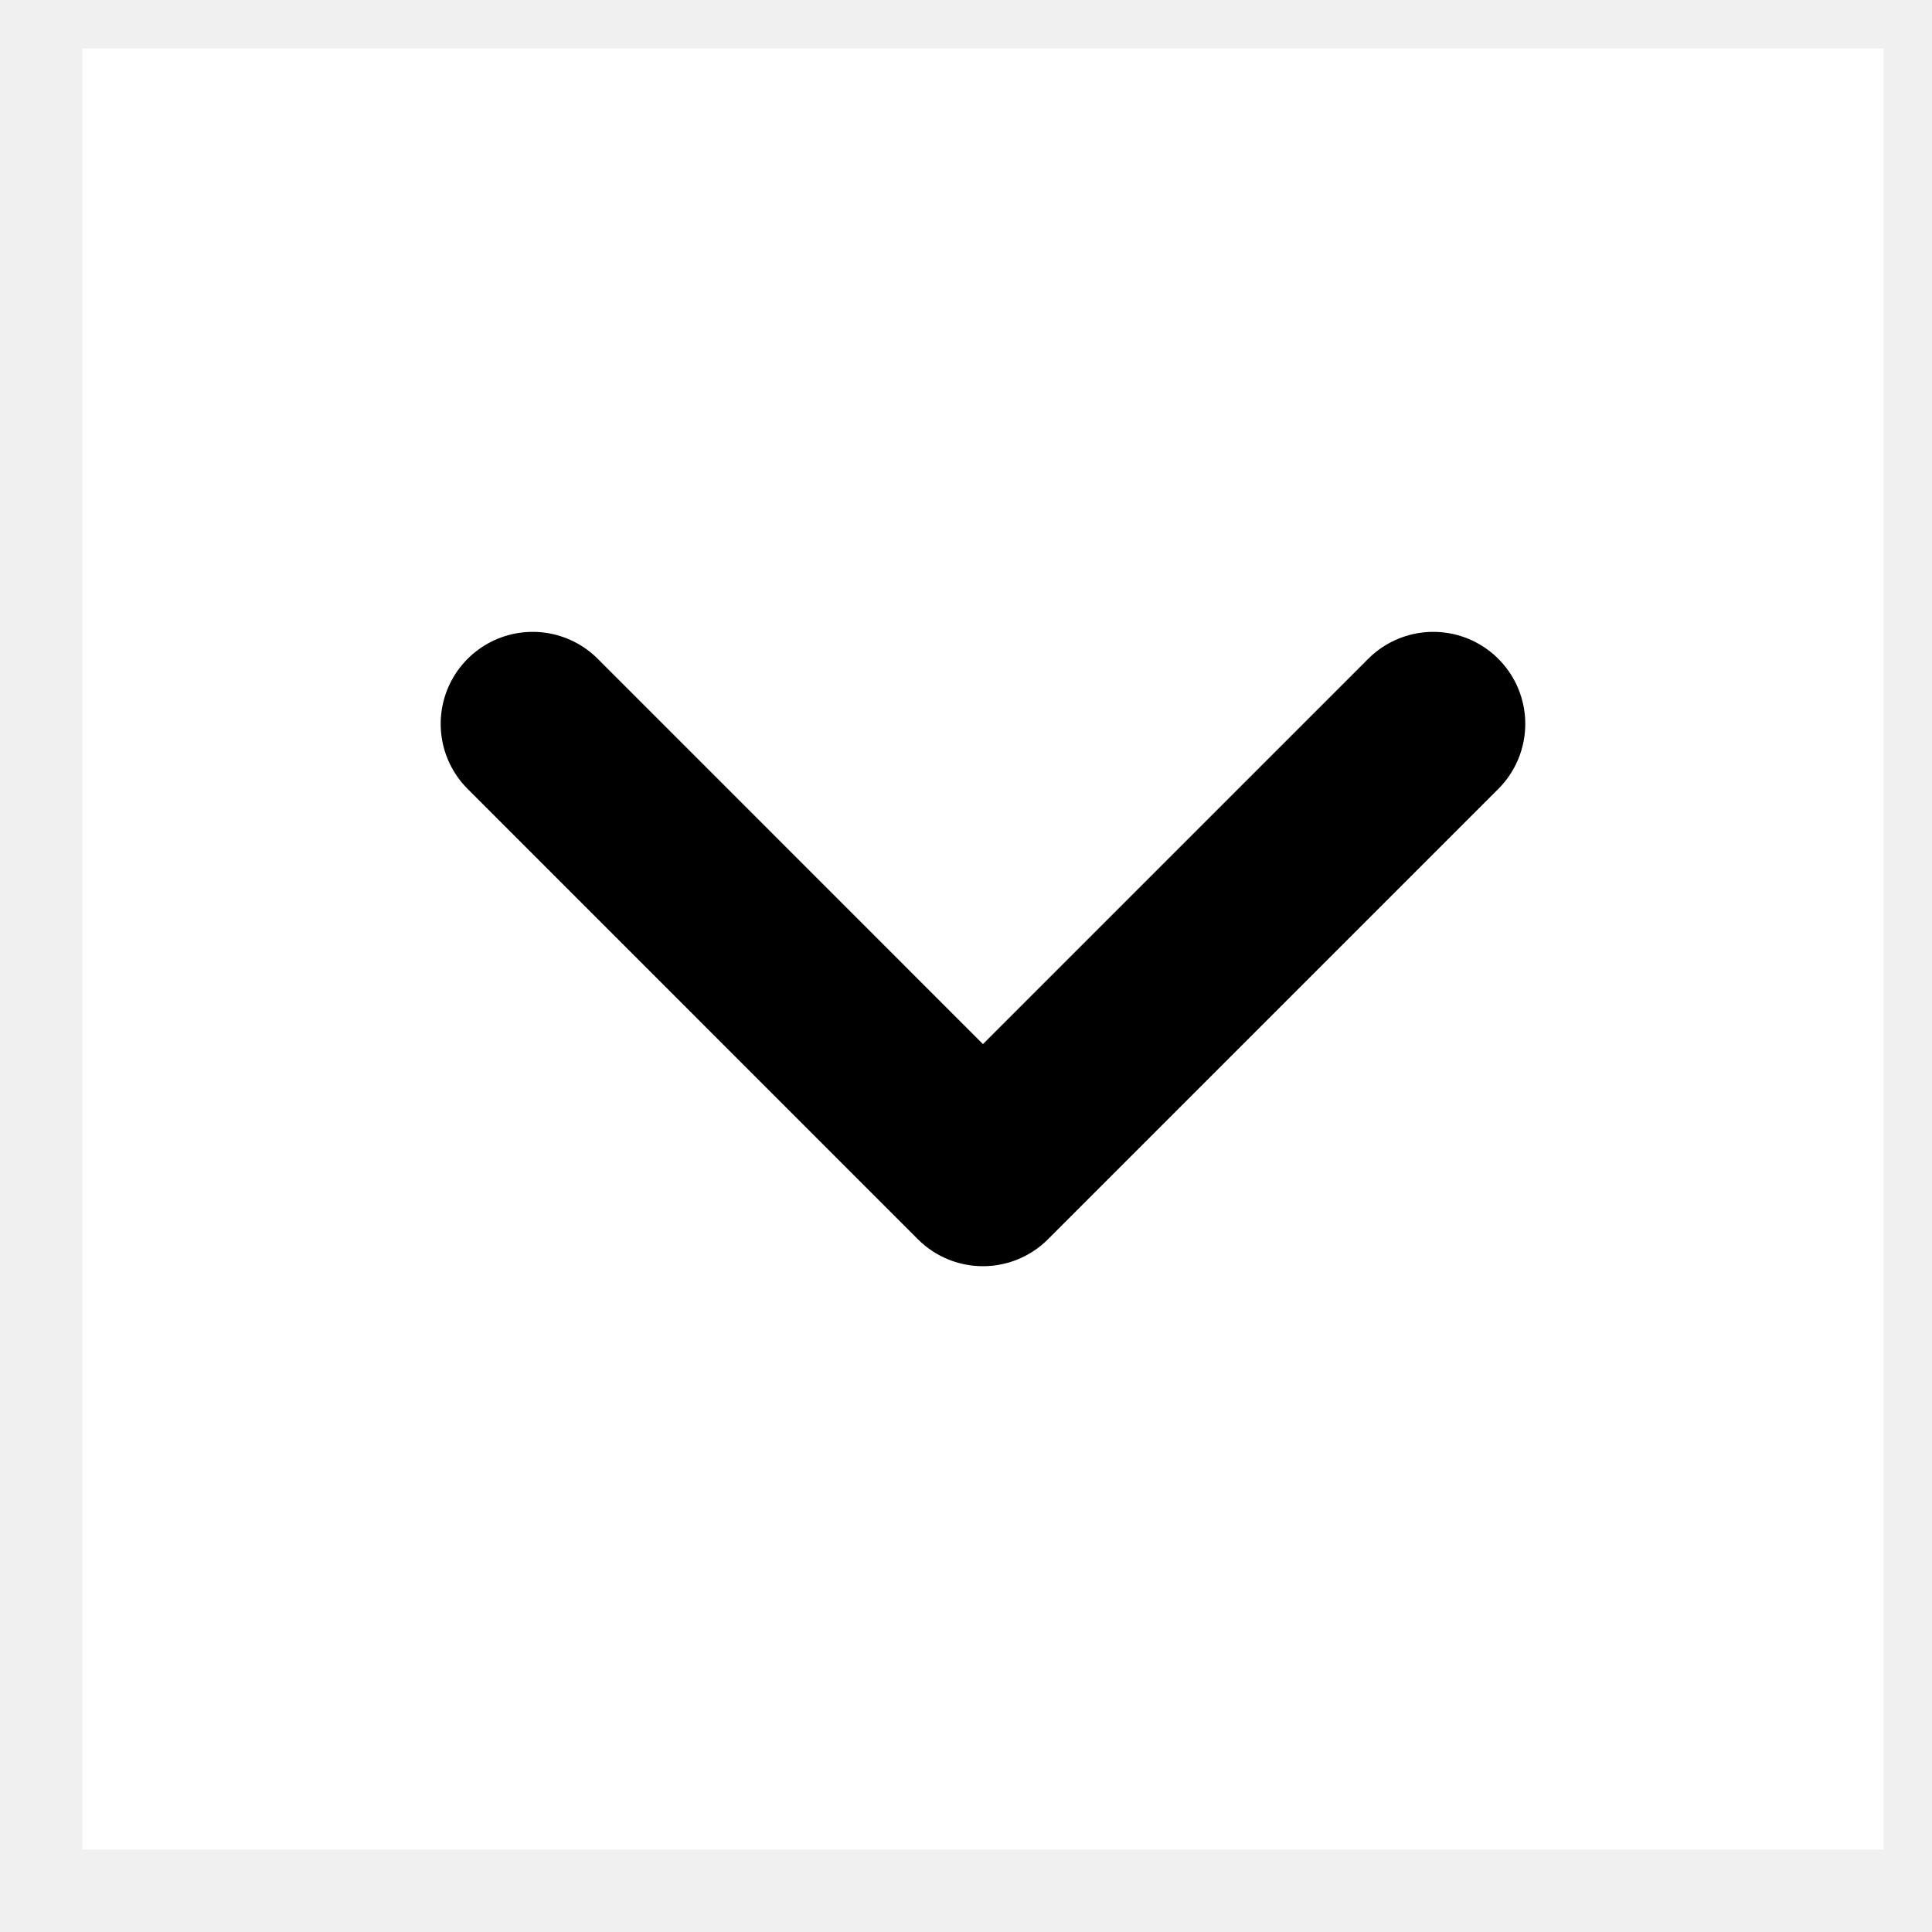
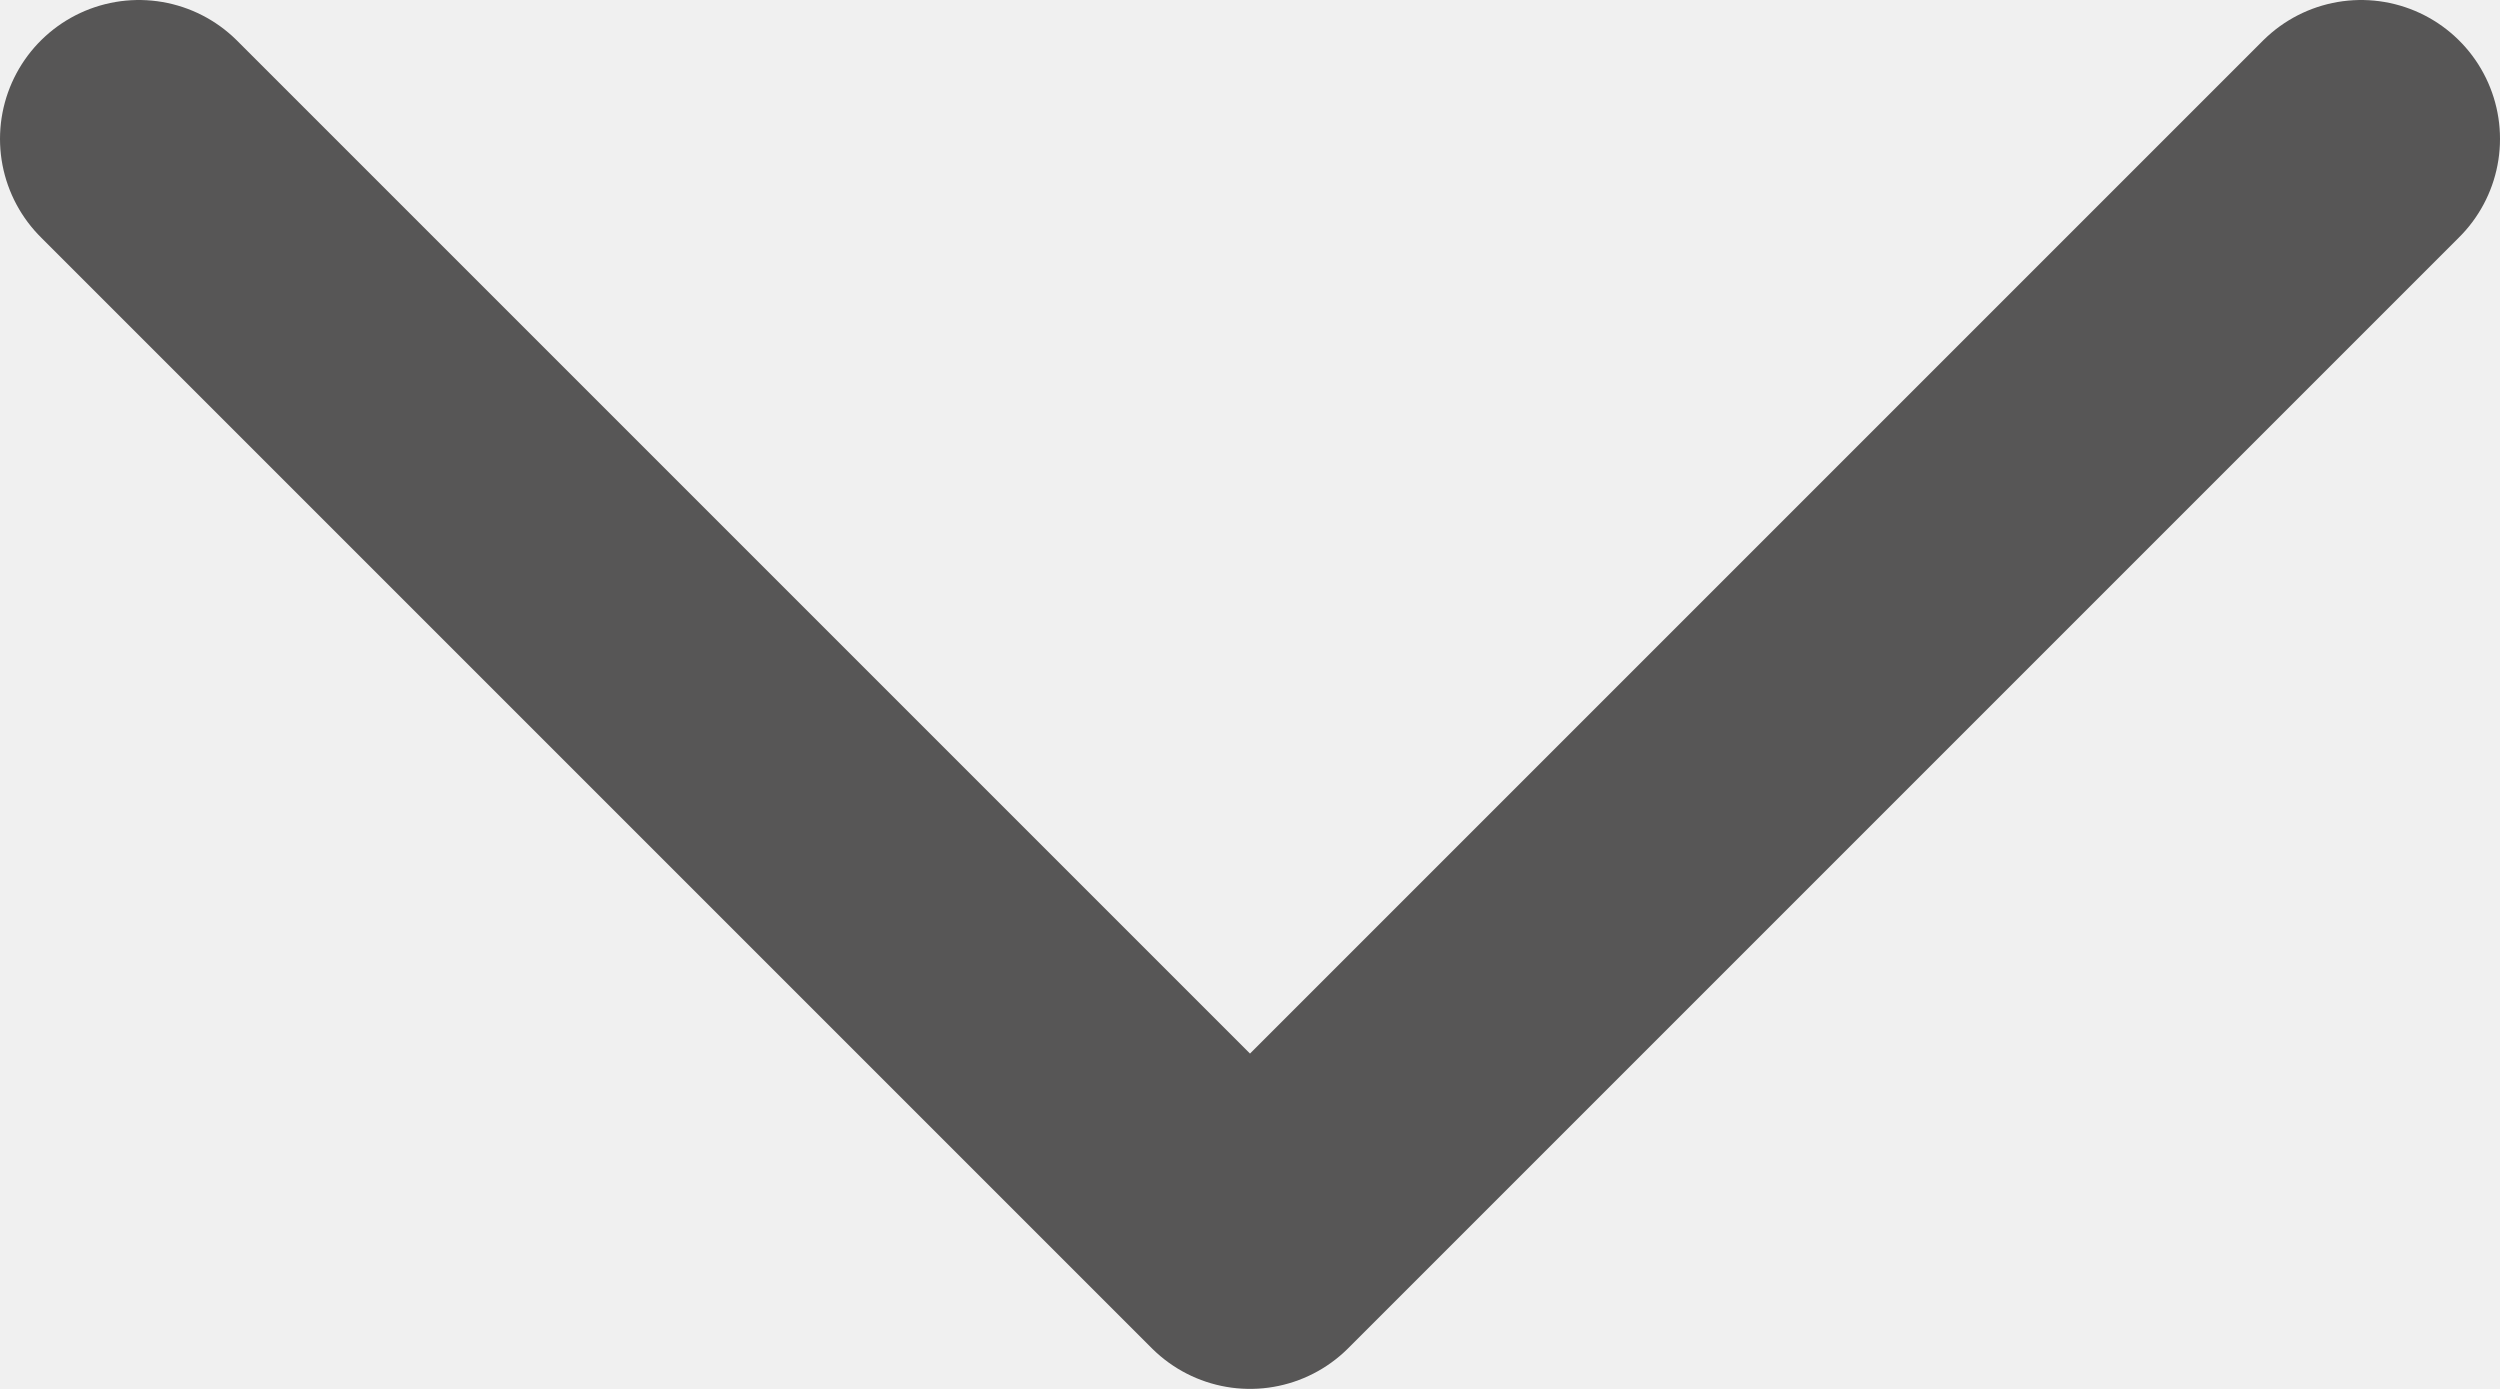
- <svg xmlns="http://www.w3.org/2000/svg" width="21" height="21" viewBox="0 0 21 21" fill="none">
-   <rect width="19.579" height="19.579" transform="translate(20.4736 20.1053) rotate(-180)" fill="white" />
-   <path d="M5.79 7.868L10.684 12.763L15.579 7.868" stroke="black" stroke-width="2" stroke-linecap="round" stroke-linejoin="round" />
+ <svg xmlns="http://www.w3.org/2000/svg" width="18" height="10" viewBox="0 0 18 10" fill="none">
+   <path d="M1 1L9 9L17 1" stroke="#575656" stroke-width="2" stroke-linecap="round" stroke-linejoin="round" />
</svg>
